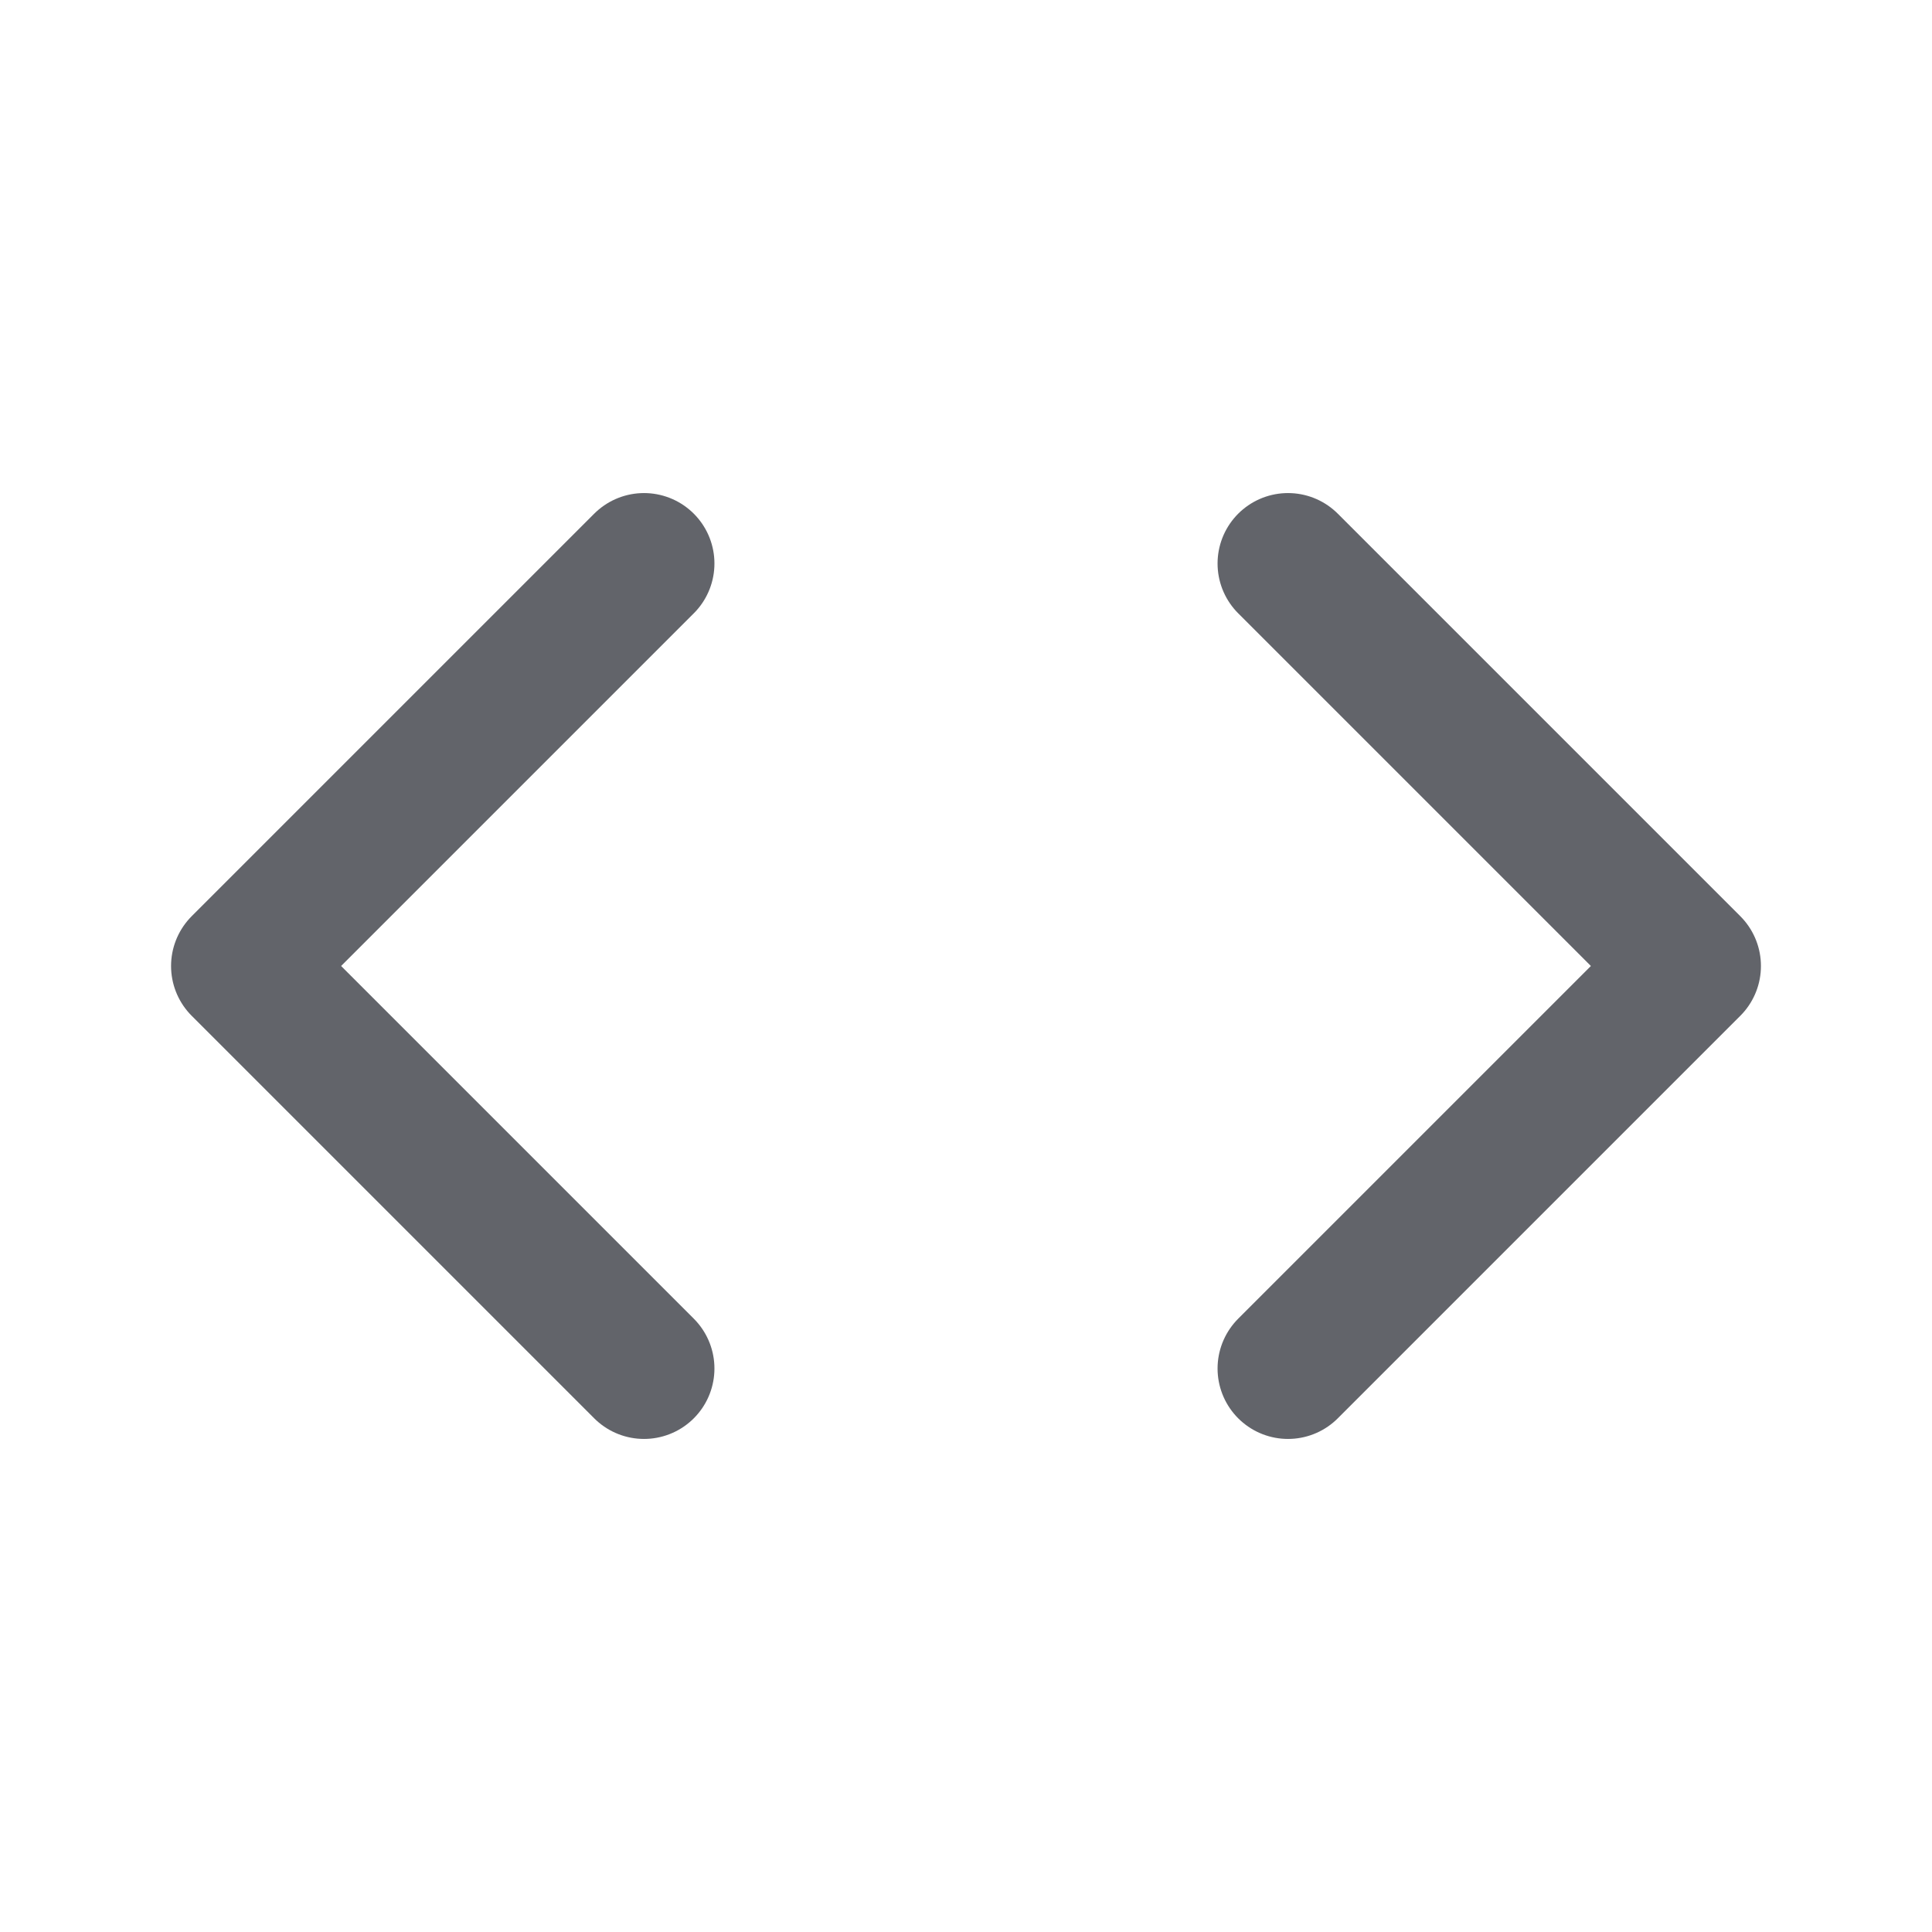
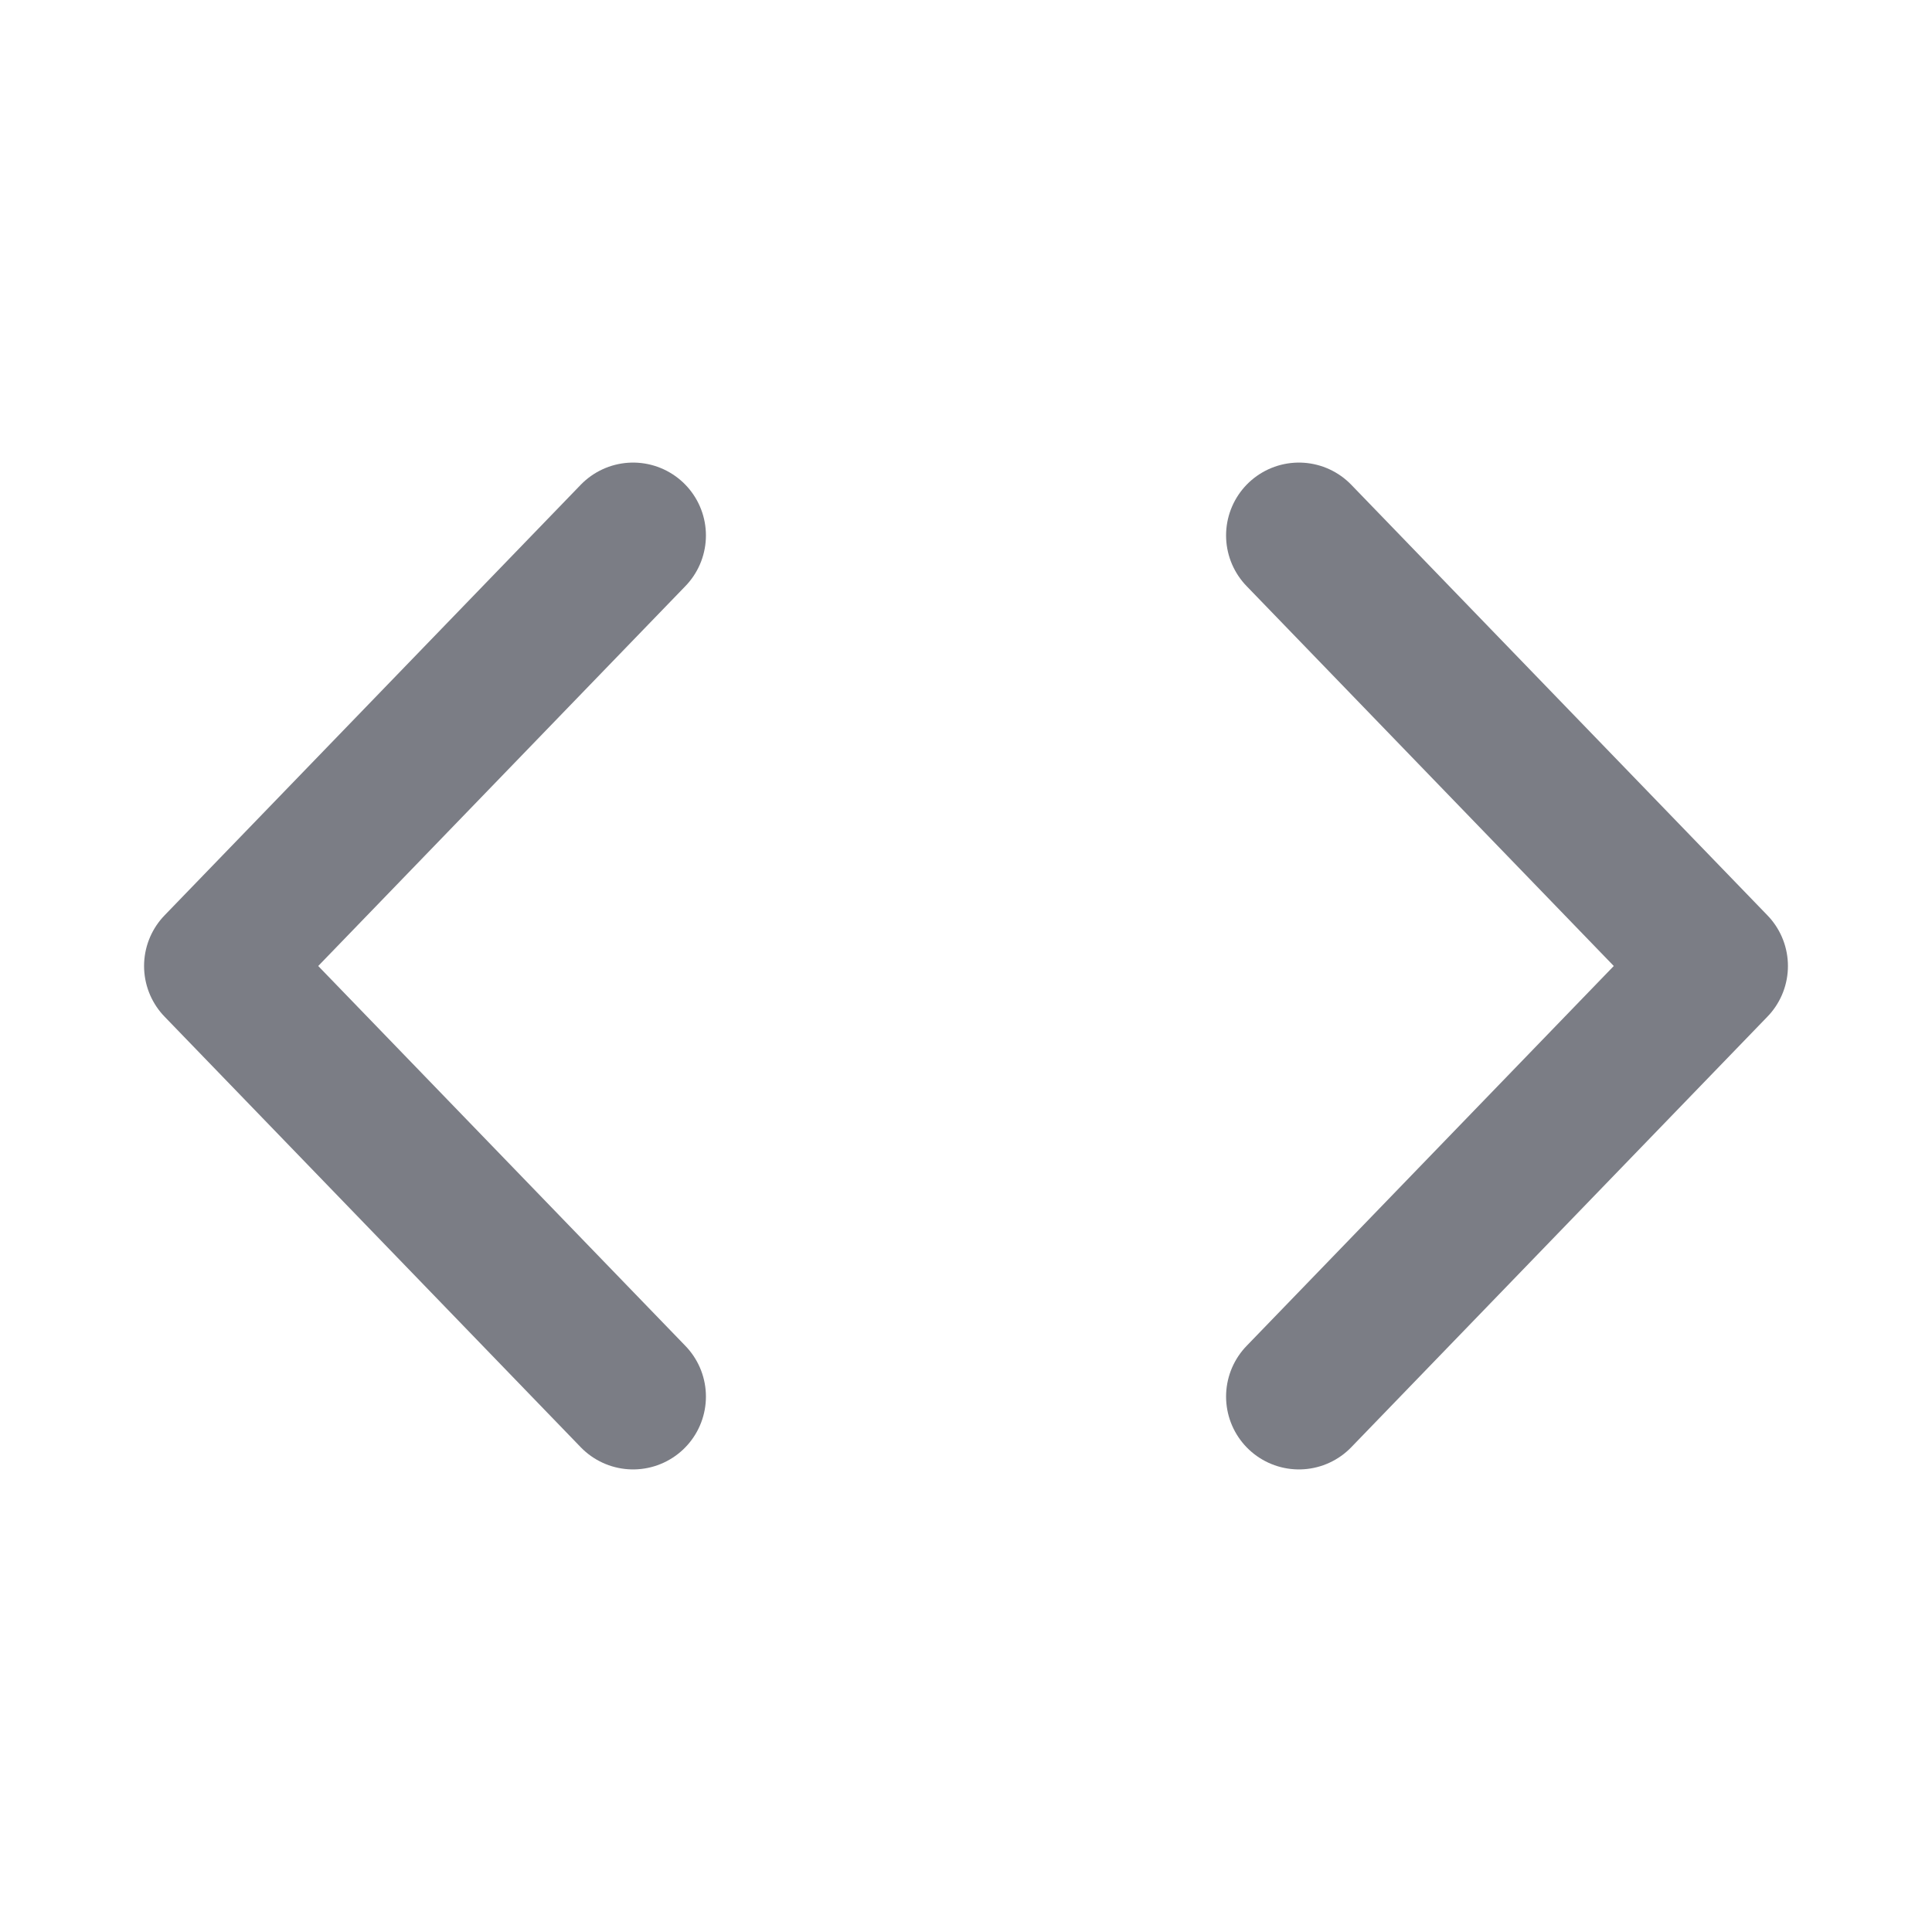
- <svg xmlns="http://www.w3.org/2000/svg" width="48" height="48" viewBox="0 0 48 48" fill="none">
-   <path d="M16 14L6 24L16 34M32 34L42 24L32 14" stroke="#62646A" stroke-width="3.5" stroke-linecap="round" stroke-linejoin="round" />
+ <svg xmlns="http://www.w3.org/2000/svg" width="22" height="22" viewBox="0 0 22 22" fill="none" version="1.1" id="svg1">
+   <defs id="defs1" />
+   <path d="M 7.209,6.097 2.47,11 7.209,15.903 m 7.582,0 L 19.53,11 14.791,6.097" stroke="#7b7d85" stroke-width="1.659" stroke-linecap="round" stroke-linejoin="round" id="path1" />
</svg>
